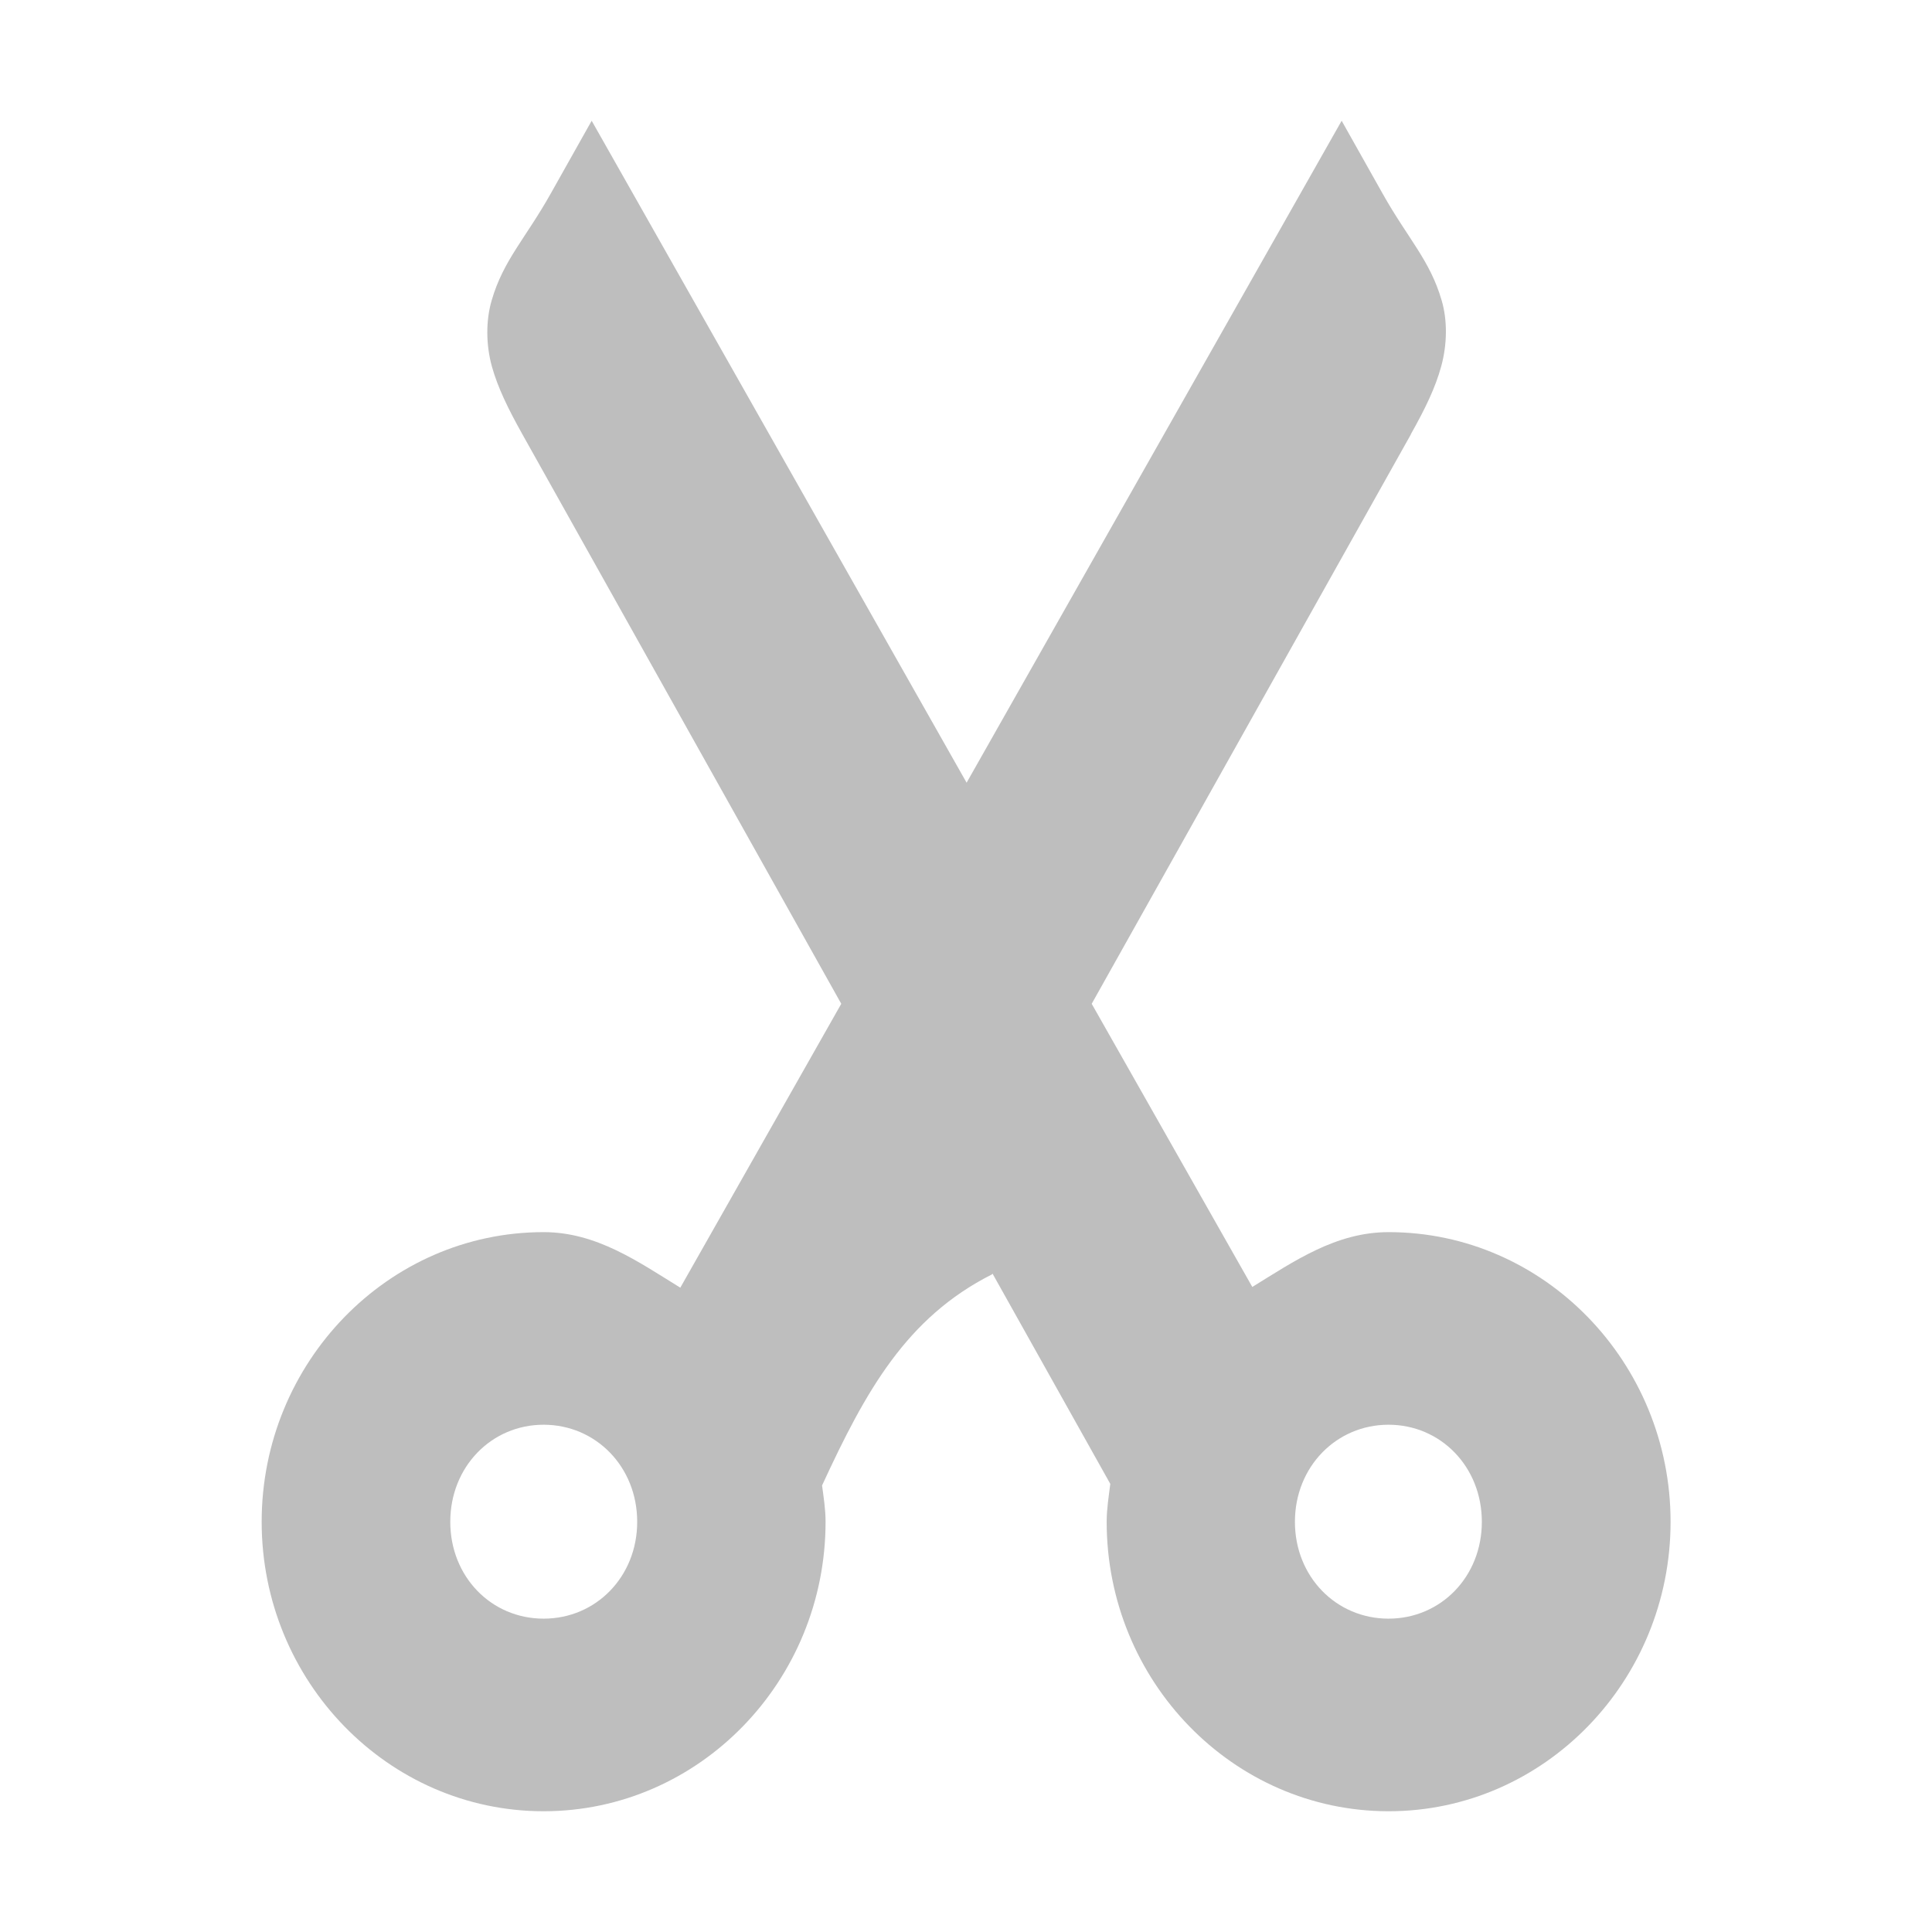
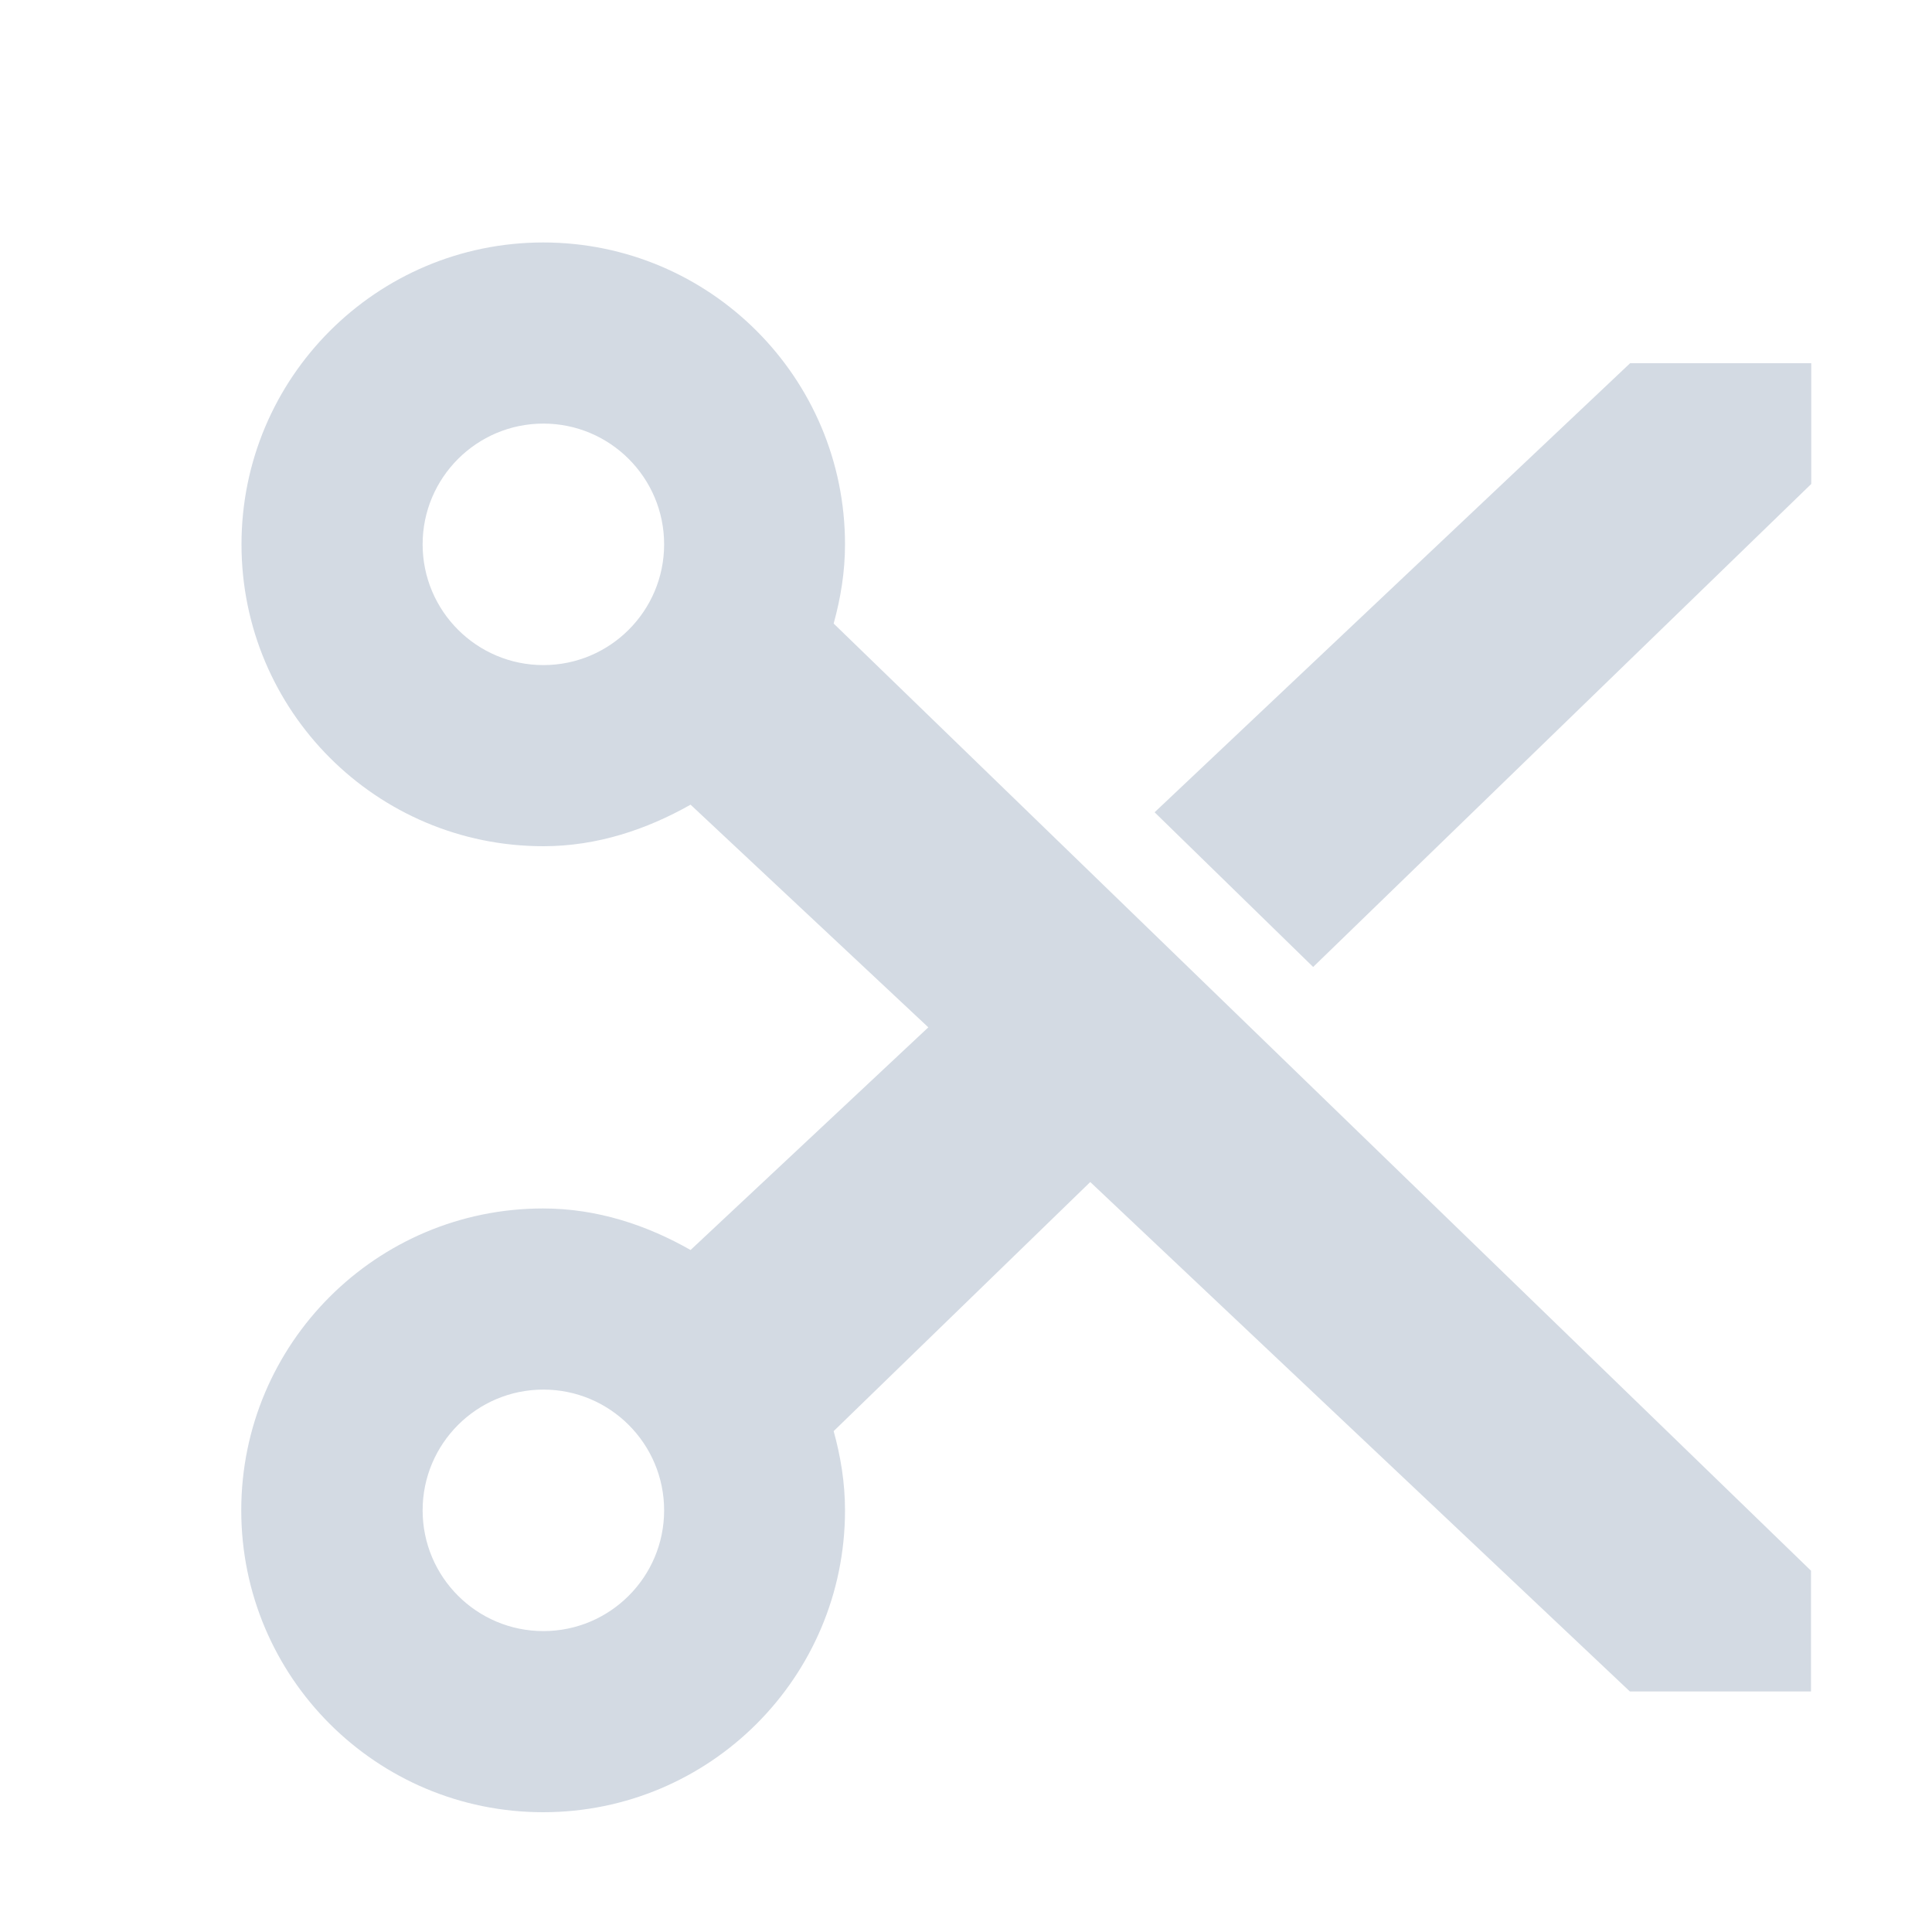
- <svg xmlns="http://www.w3.org/2000/svg" viewBox="0 0 16 16" id="svg3197" version="1.1">
-   <defs id="defs3051">
+ <svg xmlns="http://www.w3.org/2000/svg" width="16" height="16" viewBox="0 0 16 16">
+   <defs>
    <style type="text/css" id="current-color-scheme">
-       .ColorScheme-Text {
-         color:#bebebe;
-       }
-       </style>
+    .ColorScheme-Text { color:#d3dae3; } .ColorScheme-Highlight { color:#5294e2; }
+   </style>
  </defs>
-   <path style="color:#bebebe;fill:currentColor;fill-opacity:1;stroke:none" class="ColorScheme-Text" d="M 4.9,1 4.561,1.603 C 4.351,1.977 4.169,2.154 4.072,2.487 4.023,2.654 4.024,2.853 4.073,3.033 4.123,3.212 4.208,3.385 4.327,3.598 L 6.967,8.313 5.634,10.664 C 5.285,10.449 4.94,10.204 4.502,10.204 3.212,10.204 2.167,11.285 2.167,12.603 2.167,13.921 3.212,15 4.502,15 c 1.29,0 2.335,-1.079 2.335,-2.397 0,-0.104 -0.016,-0.202 -0.029,-0.301 0.36,-0.781 0.699,-1.391 1.407,-1.748 0.002,-0.003 0.002,-0.004 0.005,-0.006 l 0.975,1.741 c -0.013,0.104 -0.03,0.207 -0.03,0.314 10e-8,1.318 1.045,2.397 2.335,2.397 1.29,0 2.335,-1.079 2.335,-2.397 0,-1.318 -1.045,-2.399 -2.335,-2.399 -0.437,0 -0.781,0.24 -1.129,0.454 L 9.041,8.313 11.684,3.598 l 0,-0.002 c 0.119,-0.212 0.203,-0.384 0.252,-0.564 0.049,-0.18 0.052,-0.379 0.003,-0.545 -0.097,-0.333 -0.279,-0.51 -0.489,-0.884 L 11.111,1 8.005,6.482 4.9,1 Z M 4.502,11.799 c 0.433,0 0.775,0.349 0.775,0.804 0,0.455 -0.342,0.802 -0.775,0.802 -0.433,0 -0.773,-0.347 -0.773,-0.802 0,-0.455 0.34,-0.804 0.773,-0.804 z m 6.997,0 c 0.433,0 0.773,0.349 0.773,0.804 0,0.455 -0.34,0.802 -0.773,0.802 -0.433,0 -0.775,-0.347 -0.775,-0.802 0,-0.455 0.342,-0.804 0.775,-0.804 z" id="path3201" />
+   <path style="fill:currentColor;opacity:1" class="ColorScheme-Text" d="M 4.498 2.008 C 3.118 2.009 2 3.128 2 4.508 C 2 5.889 3.119 7.008 4.5 7.008 C 4.946 7.008 5.356 6.869 5.719 6.664 L 7.688 8.508 L 5.719 10.352 C 5.359 10.147 4.948 10.008 4.498 10.008 C 3.117 10.008 1.998 11.127 1.998 12.508 C 1.998 13.889 3.117 15.008 4.498 15.008 C 5.879 15.008 6.998 13.889 6.998 12.508 C 6.998 12.279 6.962 12.062 6.904 11.852 L 9.029 9.789 L 13.498 14.008 L 14.998 14.008 L 14.998 13.008 L 6.904 5.164 C 6.962 4.953 6.998 4.737 6.998 4.508 C 6.998 3.128 5.88 2.009 4.5 2.008 L 4.498 2.008 z M 13.5 3.008 L 9.562 6.727 L 10.875 8.008 L 15 4.008 L 15 3.008 L 13.5 3.008 z M 4.5 3.508 C 5.052 3.508 5.5 3.956 5.5 4.508 C 5.5 5.06 5.052 5.508 4.5 5.508 C 3.948 5.508 3.5 5.06 3.5 4.508 C 3.5 3.956 3.948 3.508 4.5 3.508 z M 4.5 11.508 C 5.052 11.508 5.5 11.956 5.5 12.508 C 5.5 13.06 5.052 13.508 4.5 13.508 C 3.948 13.508 3.5 13.06 3.5 12.508 C 3.5 11.956 3.948 11.508 4.5 11.508 z" />
</svg>
